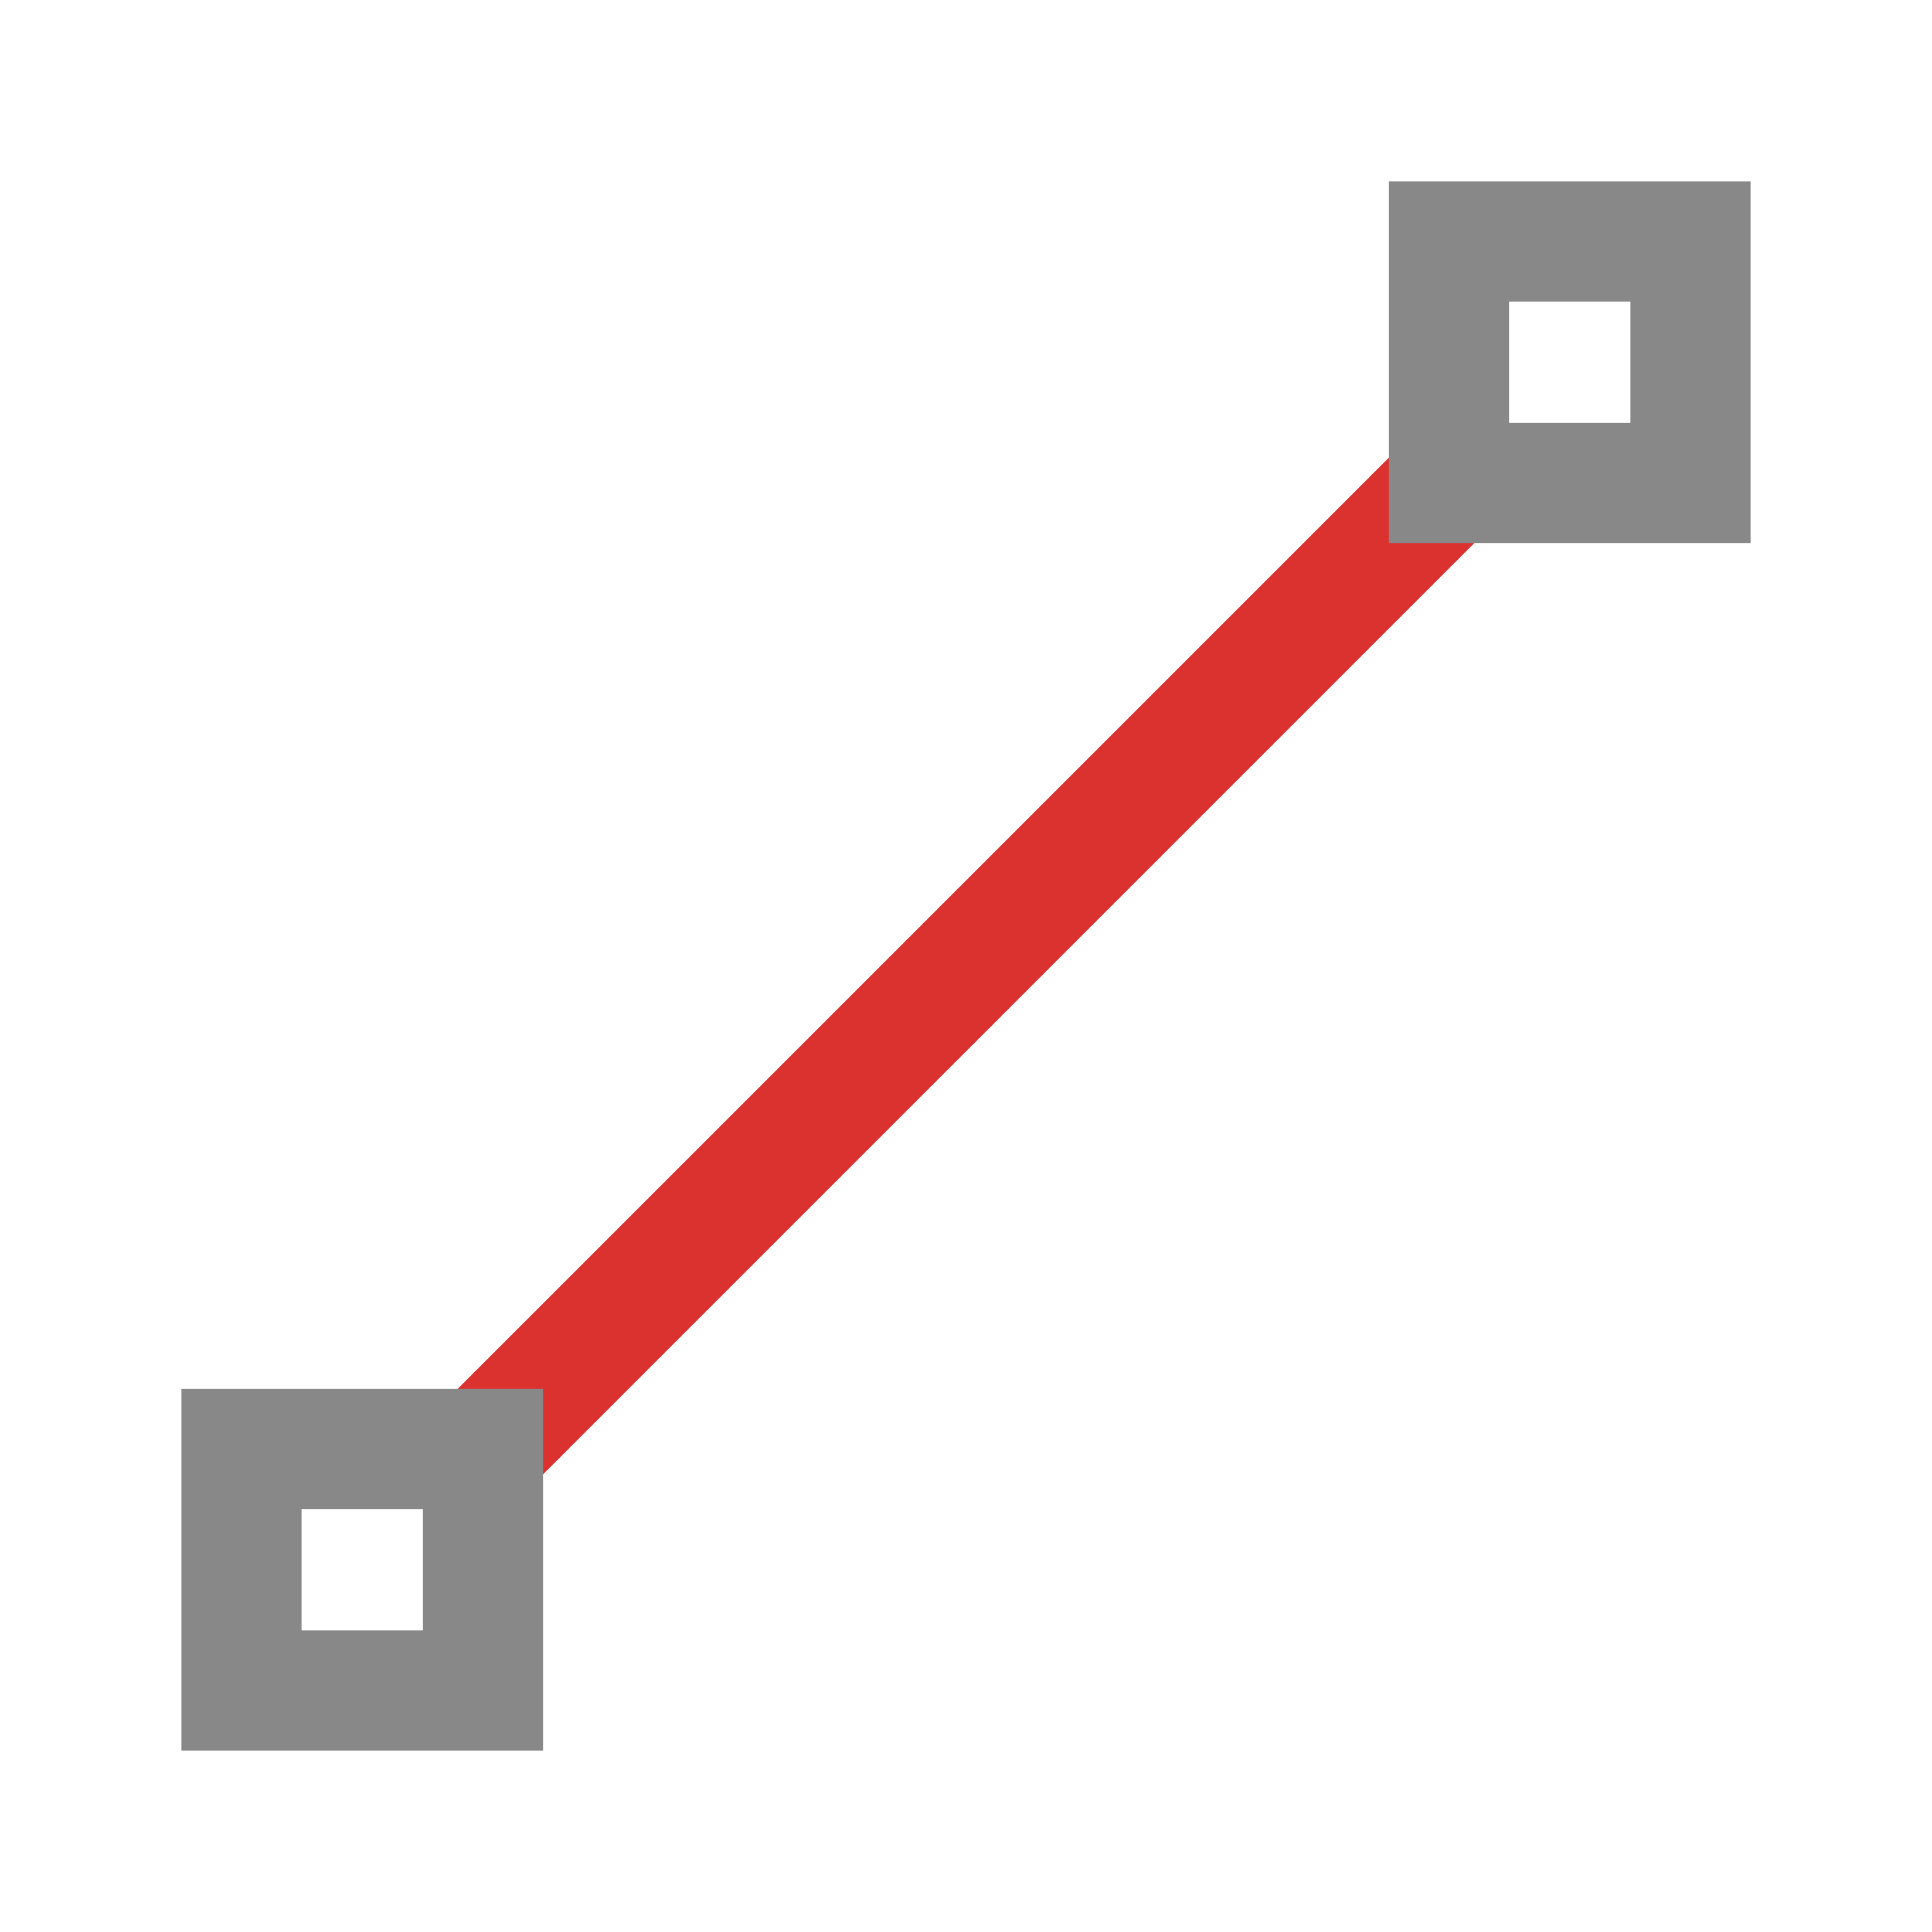
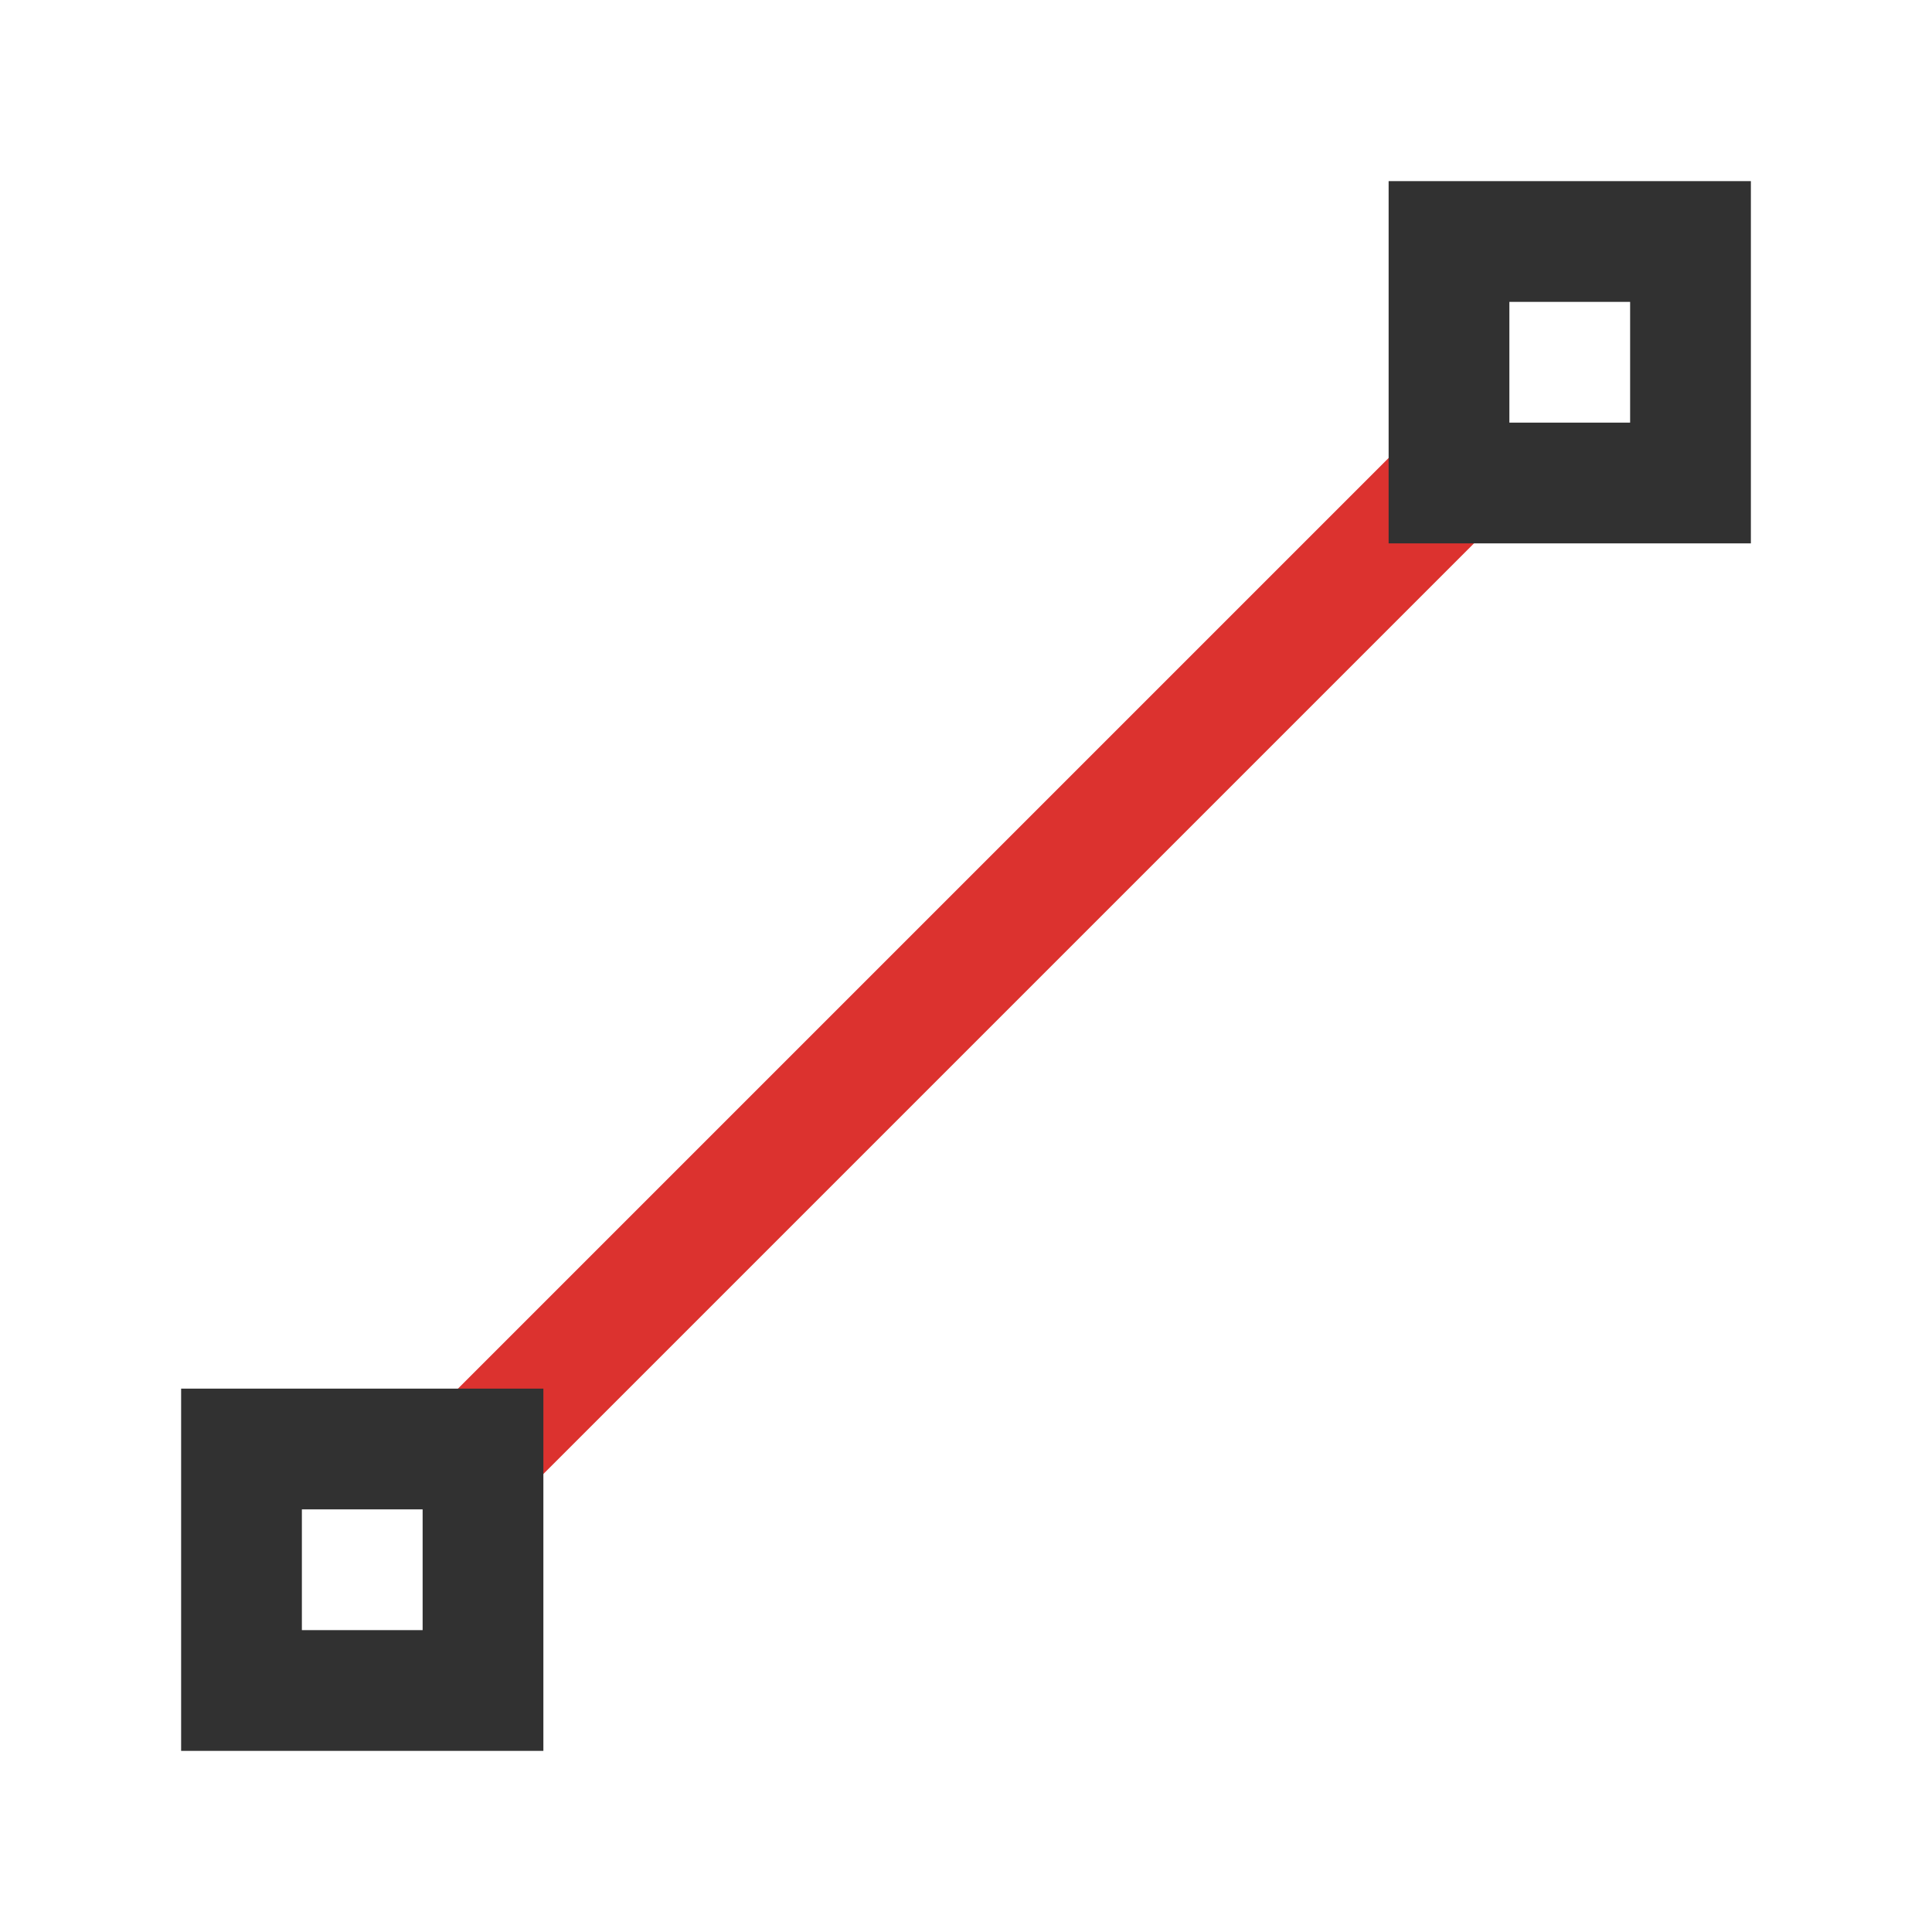
<svg xmlns="http://www.w3.org/2000/svg" viewBox="0 0 32 32">
-   <rect width="24" height="2" x="-12" y="21.627" transform="matrix(0.7071068,-0.7071068,0.7071068,0.7071068,0,0)" style="fill:#dc322f;opacity:1;fill-opacity:1;stroke:none;fill-rule:nonzero" />
-   <path d="m 23 3 0 6 6 0 0 -6 z m 2 2 2 0 0 2 -2 0 z" style="fill:#888;opacity:1;fill-opacity:1;stroke:none" />
-   <path d="m 3 23 0 6 6 0 0 -6 z m 2 2 2 0 0 2 -2 0 z" style="fill:#888;opacity:1;fill-opacity:1;stroke:none" />
+   <rect style="fill:#dc322f;opacity:1;fill-opacity:1;stroke:none;fill-rule:nonzero" width="24" height="2" transform="matrix(0.70711 -0.70711 0.70711 0.70711 0 0)" y="21.627" x="-12" />
+   <path style="fill:#313131;opacity:1;fill-opacity:1;stroke:none" d="m 23 3 0 6 6 0 0 -6 z m 2 2 2 0 0 2 -2 0 z" />
+   <path style="fill:#313131;opacity:1;fill-opacity:1;stroke:none" d="m 3 23 0 6 6 0 0 -6 z m 2 2 2 0 0 2 -2 0 z" />
</svg>
